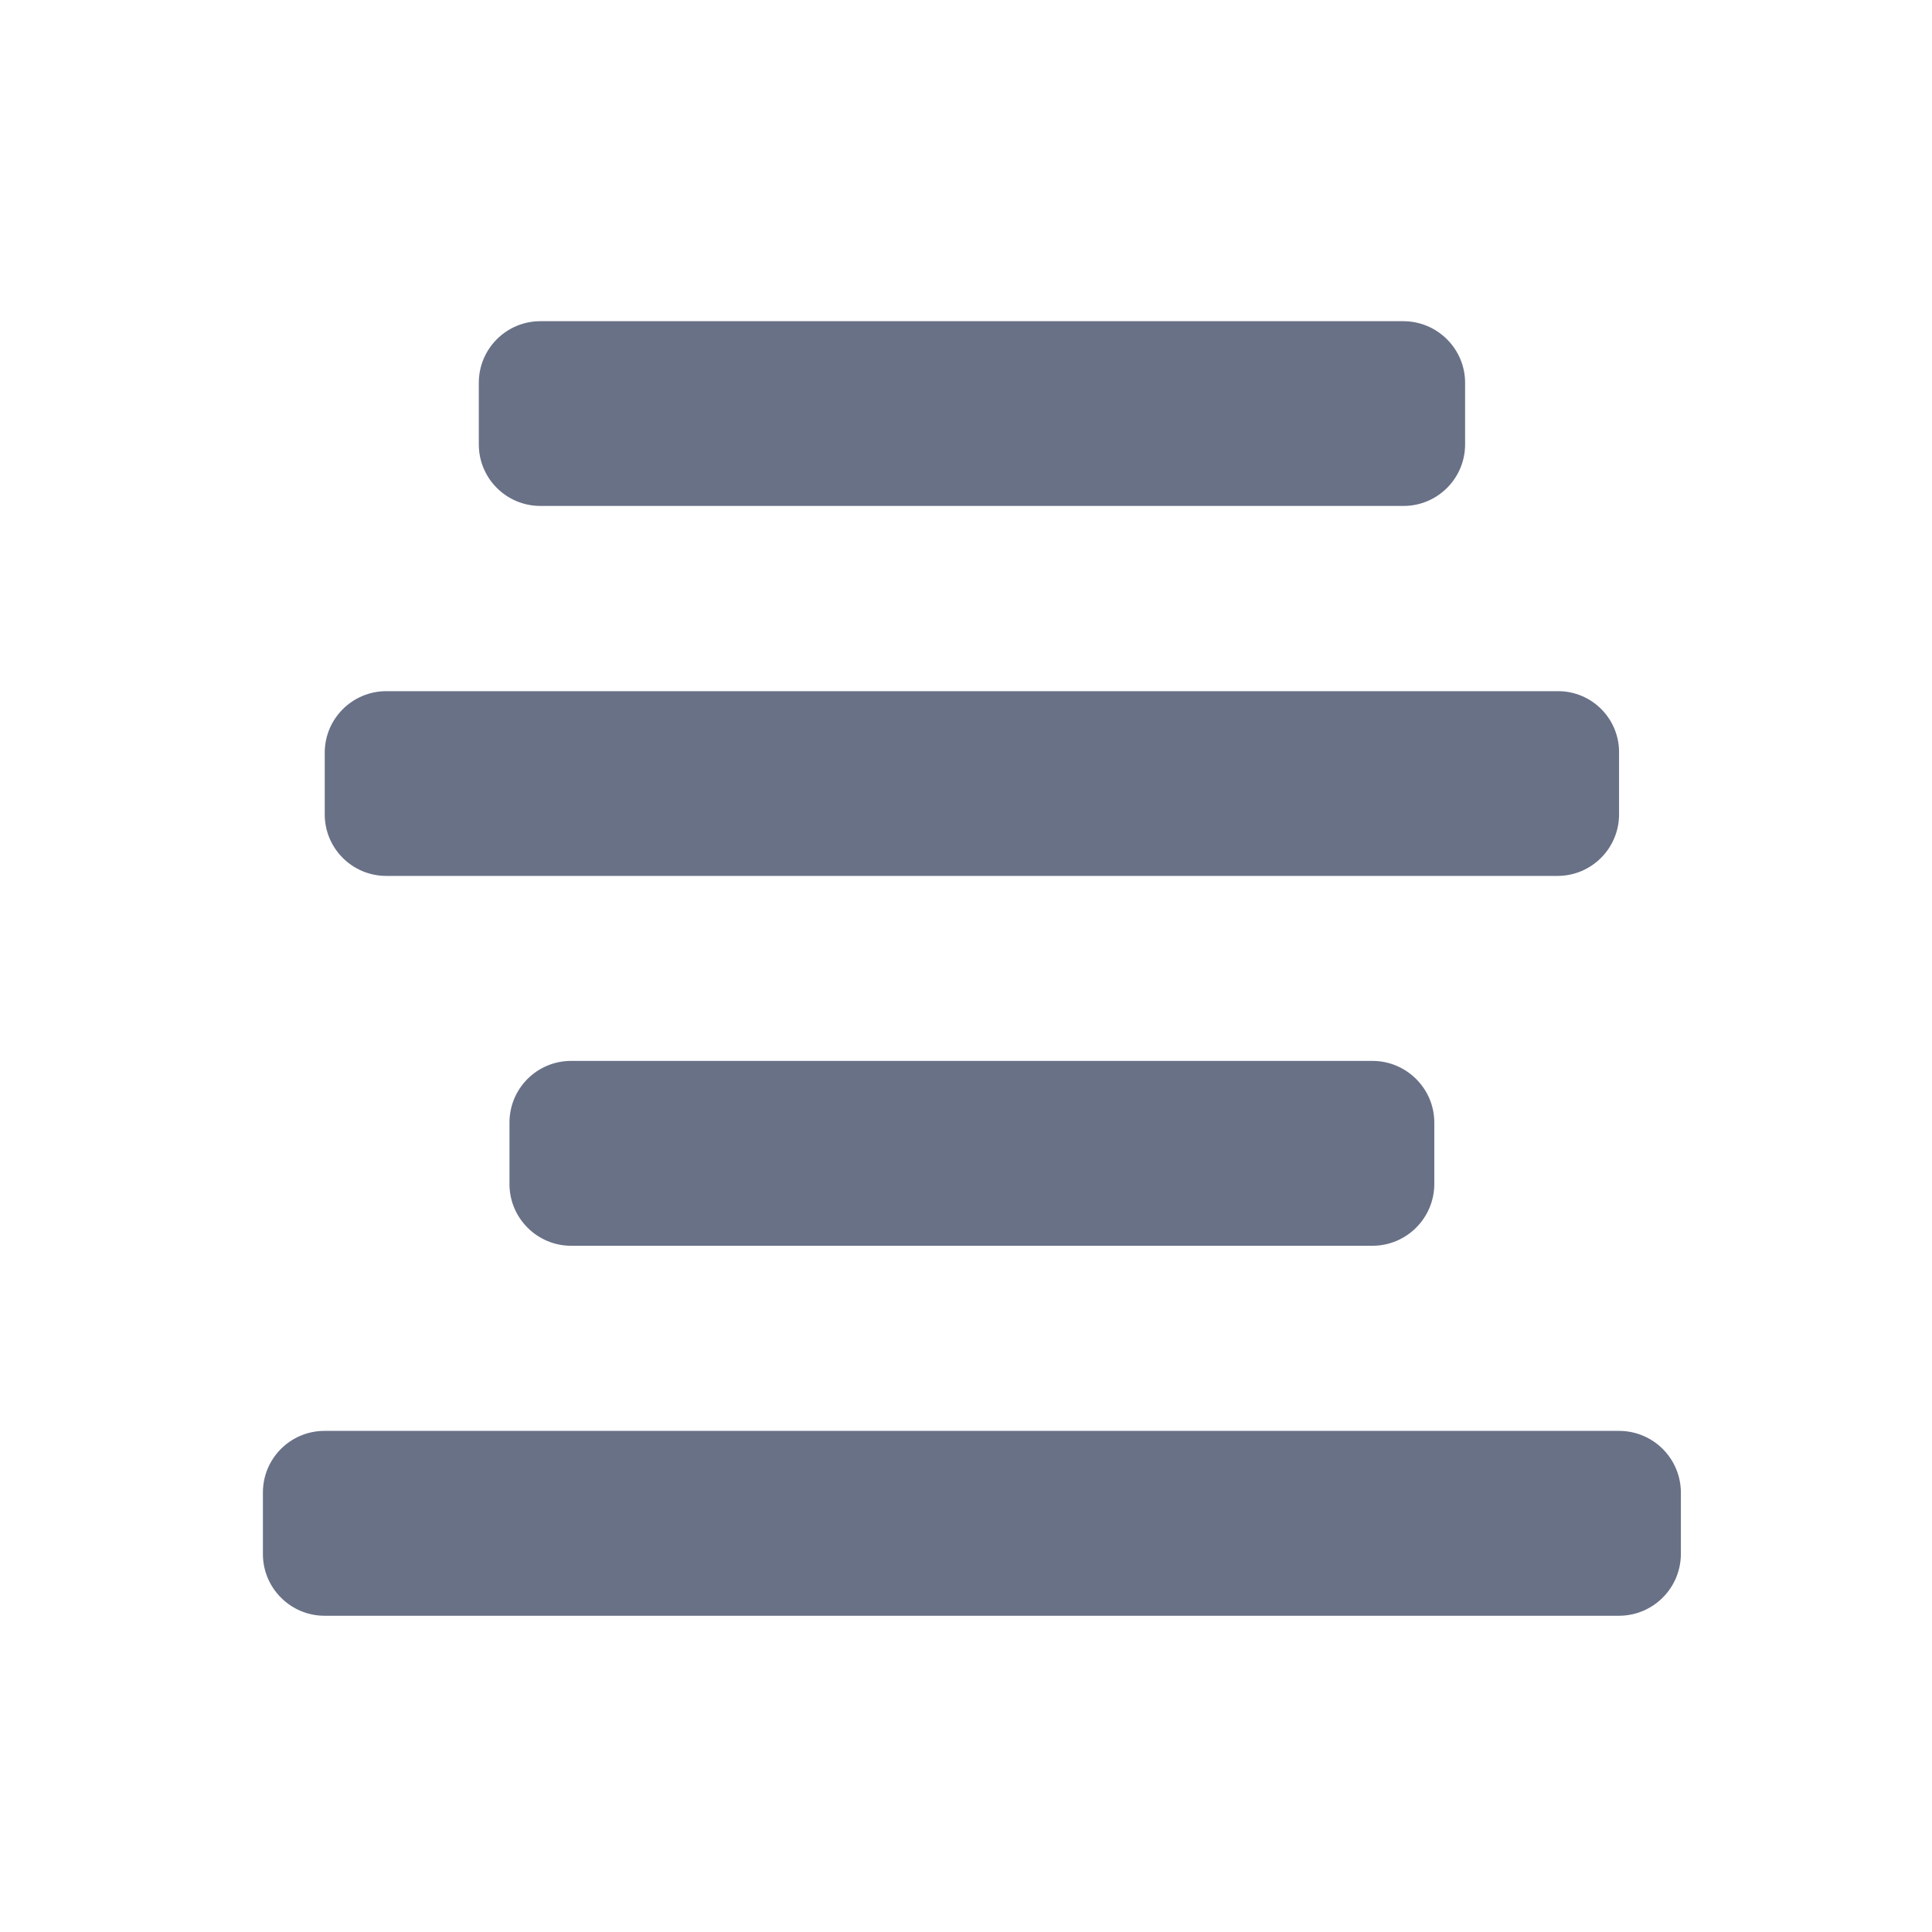
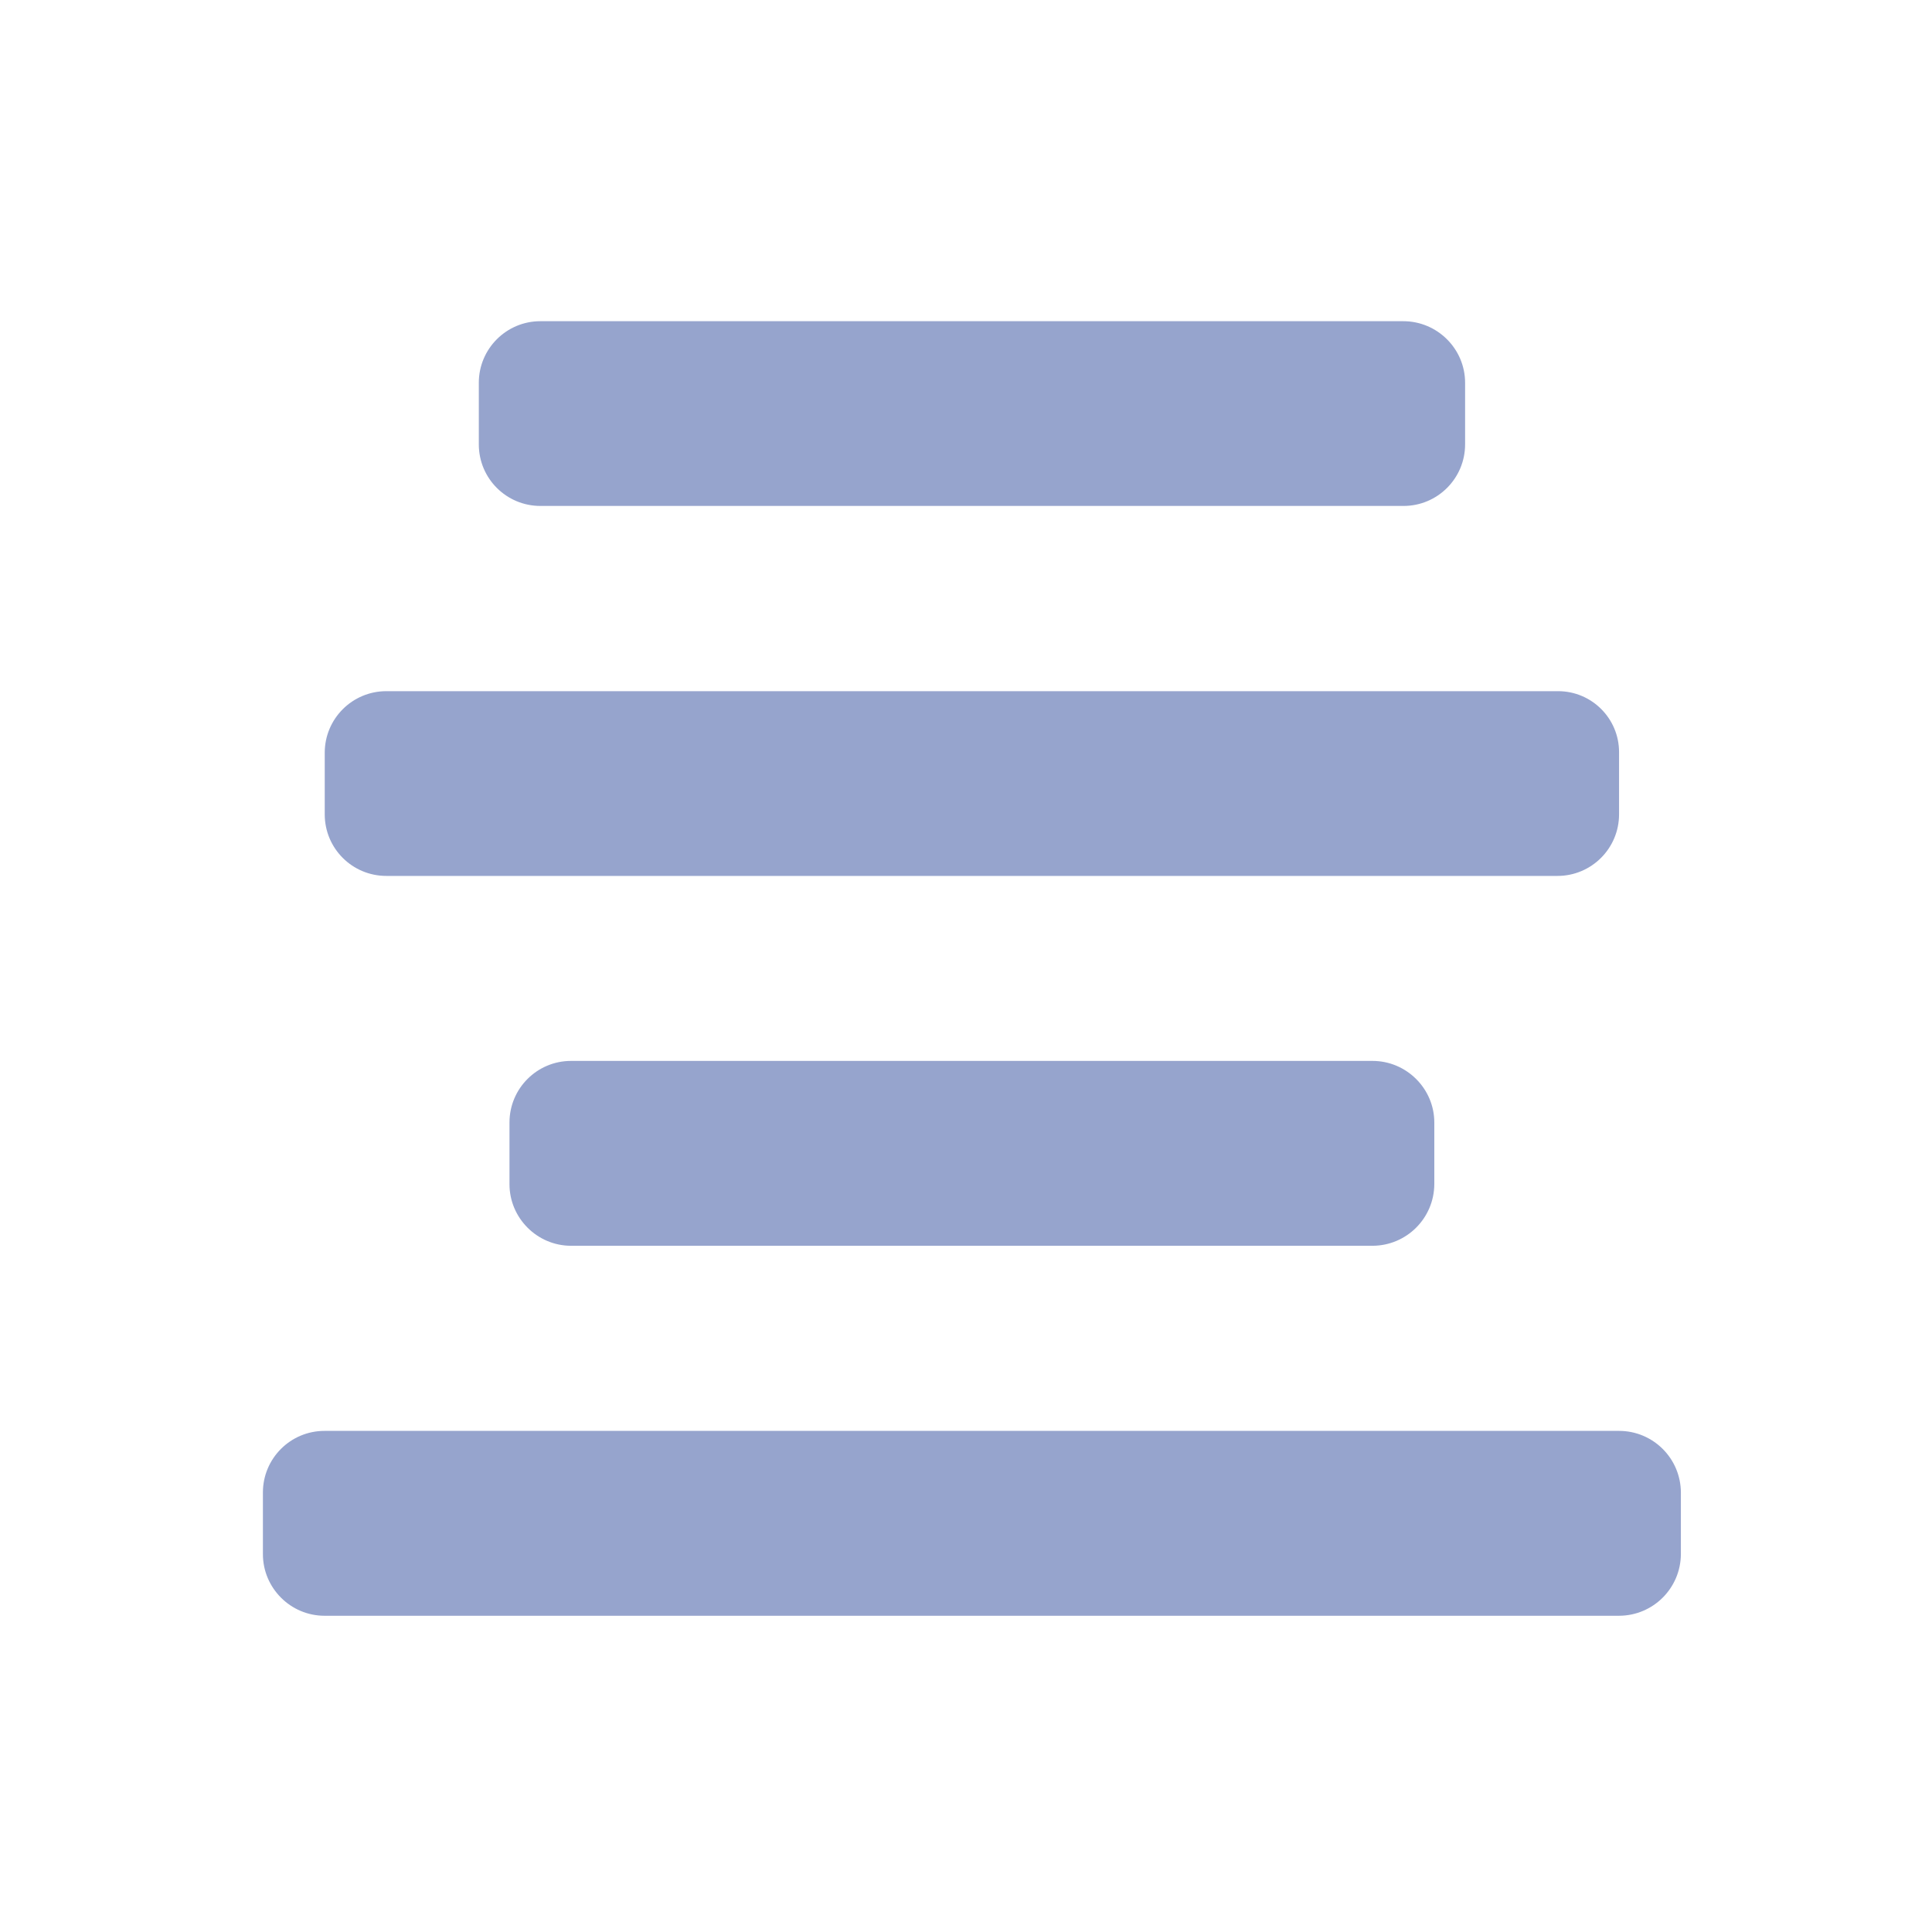
<svg xmlns="http://www.w3.org/2000/svg" t="1613973513102" class="icon" viewBox="0 0 1024 1024" version="1.1" p-id="1676" width="128" height="128">
  <defs>
    <style type="text/css" />
  </defs>
-   <path d="M743.765 170.24h-457.344c-18.027 0-32.64 14.613-32.64 32.64v32.64c0 18.112 14.656 32.64 32.64 32.64h457.472c18.027 0 32.64-14.613 32.64-32.64v-32.64c0-17.984-14.72-32.64-32.768-32.64zM825.493 366.336h-620.736c0 0 0 0 0 0-18.027 0-32.64 14.613-32.64 32.64v32.64c0 18.112 14.656 32.64 32.64 32.64h620.736c18.027 0 32.64-14.613 32.64-32.64v-32.64c0.001-0.096 0.002-0.209 0.002-0.322 0-17.85-14.47-32.32-32.32-32.32-0.113 0-0.226 0.001-0.339 0.002zM727.445 562.304h-424.768c-18.027 0-32.64 14.613-32.64 32.64v32.704c0 17.92 14.656 32.64 32.64 32.64h424.768c18.038-0.036 32.659-14.613 32.768-32.63v-32.714c0-17.92-14.72-32.64-32.768-32.64zM858.005 758.4h-686.016c-18.027 0-32.64 14.613-32.64 32.64v32.704c0 17.92 14.656 32.64 32.64 32.64h686.144c18.038-0.036 32.659-14.613 32.768-32.63v-32.714c-0.073-18.042-14.715-32.64-32.768-32.64-0.045 0-0.090 0-0.135 0z" p-id="2555" fill="#697187" />
+   <path d="M743.765 170.24h-457.344c-18.027 0-32.64 14.613-32.64 32.64v32.64c0 18.112 14.656 32.64 32.64 32.64h457.472c18.027 0 32.64-14.613 32.64-32.64v-32.64c0-17.984-14.72-32.64-32.768-32.64zM825.493 366.336h-620.736c0 0 0 0 0 0-18.027 0-32.64 14.613-32.64 32.64v32.64c0 18.112 14.656 32.64 32.64 32.64h620.736c18.027 0 32.64-14.613 32.64-32.64v-32.64c0.001-0.096 0.002-0.209 0.002-0.322 0-17.85-14.47-32.32-32.32-32.32-0.113 0-0.226 0.001-0.339 0.002zM727.445 562.304h-424.768c-18.027 0-32.64 14.613-32.64 32.64v32.704c0 17.92 14.656 32.64 32.64 32.64h424.768c18.038-0.036 32.659-14.613 32.768-32.63v-32.714c0-17.92-14.72-32.64-32.768-32.64zM858.005 758.4h-686.016c-18.027 0-32.64 14.613-32.64 32.64v32.704c0 17.92 14.656 32.64 32.64 32.64h686.144c18.038-0.036 32.659-14.613 32.768-32.63v-32.714c-0.073-18.042-14.715-32.64-32.768-32.64-0.045 0-0.090 0-0.135 0z" p-id="2555" fill="#96a4cd" />
</svg>
